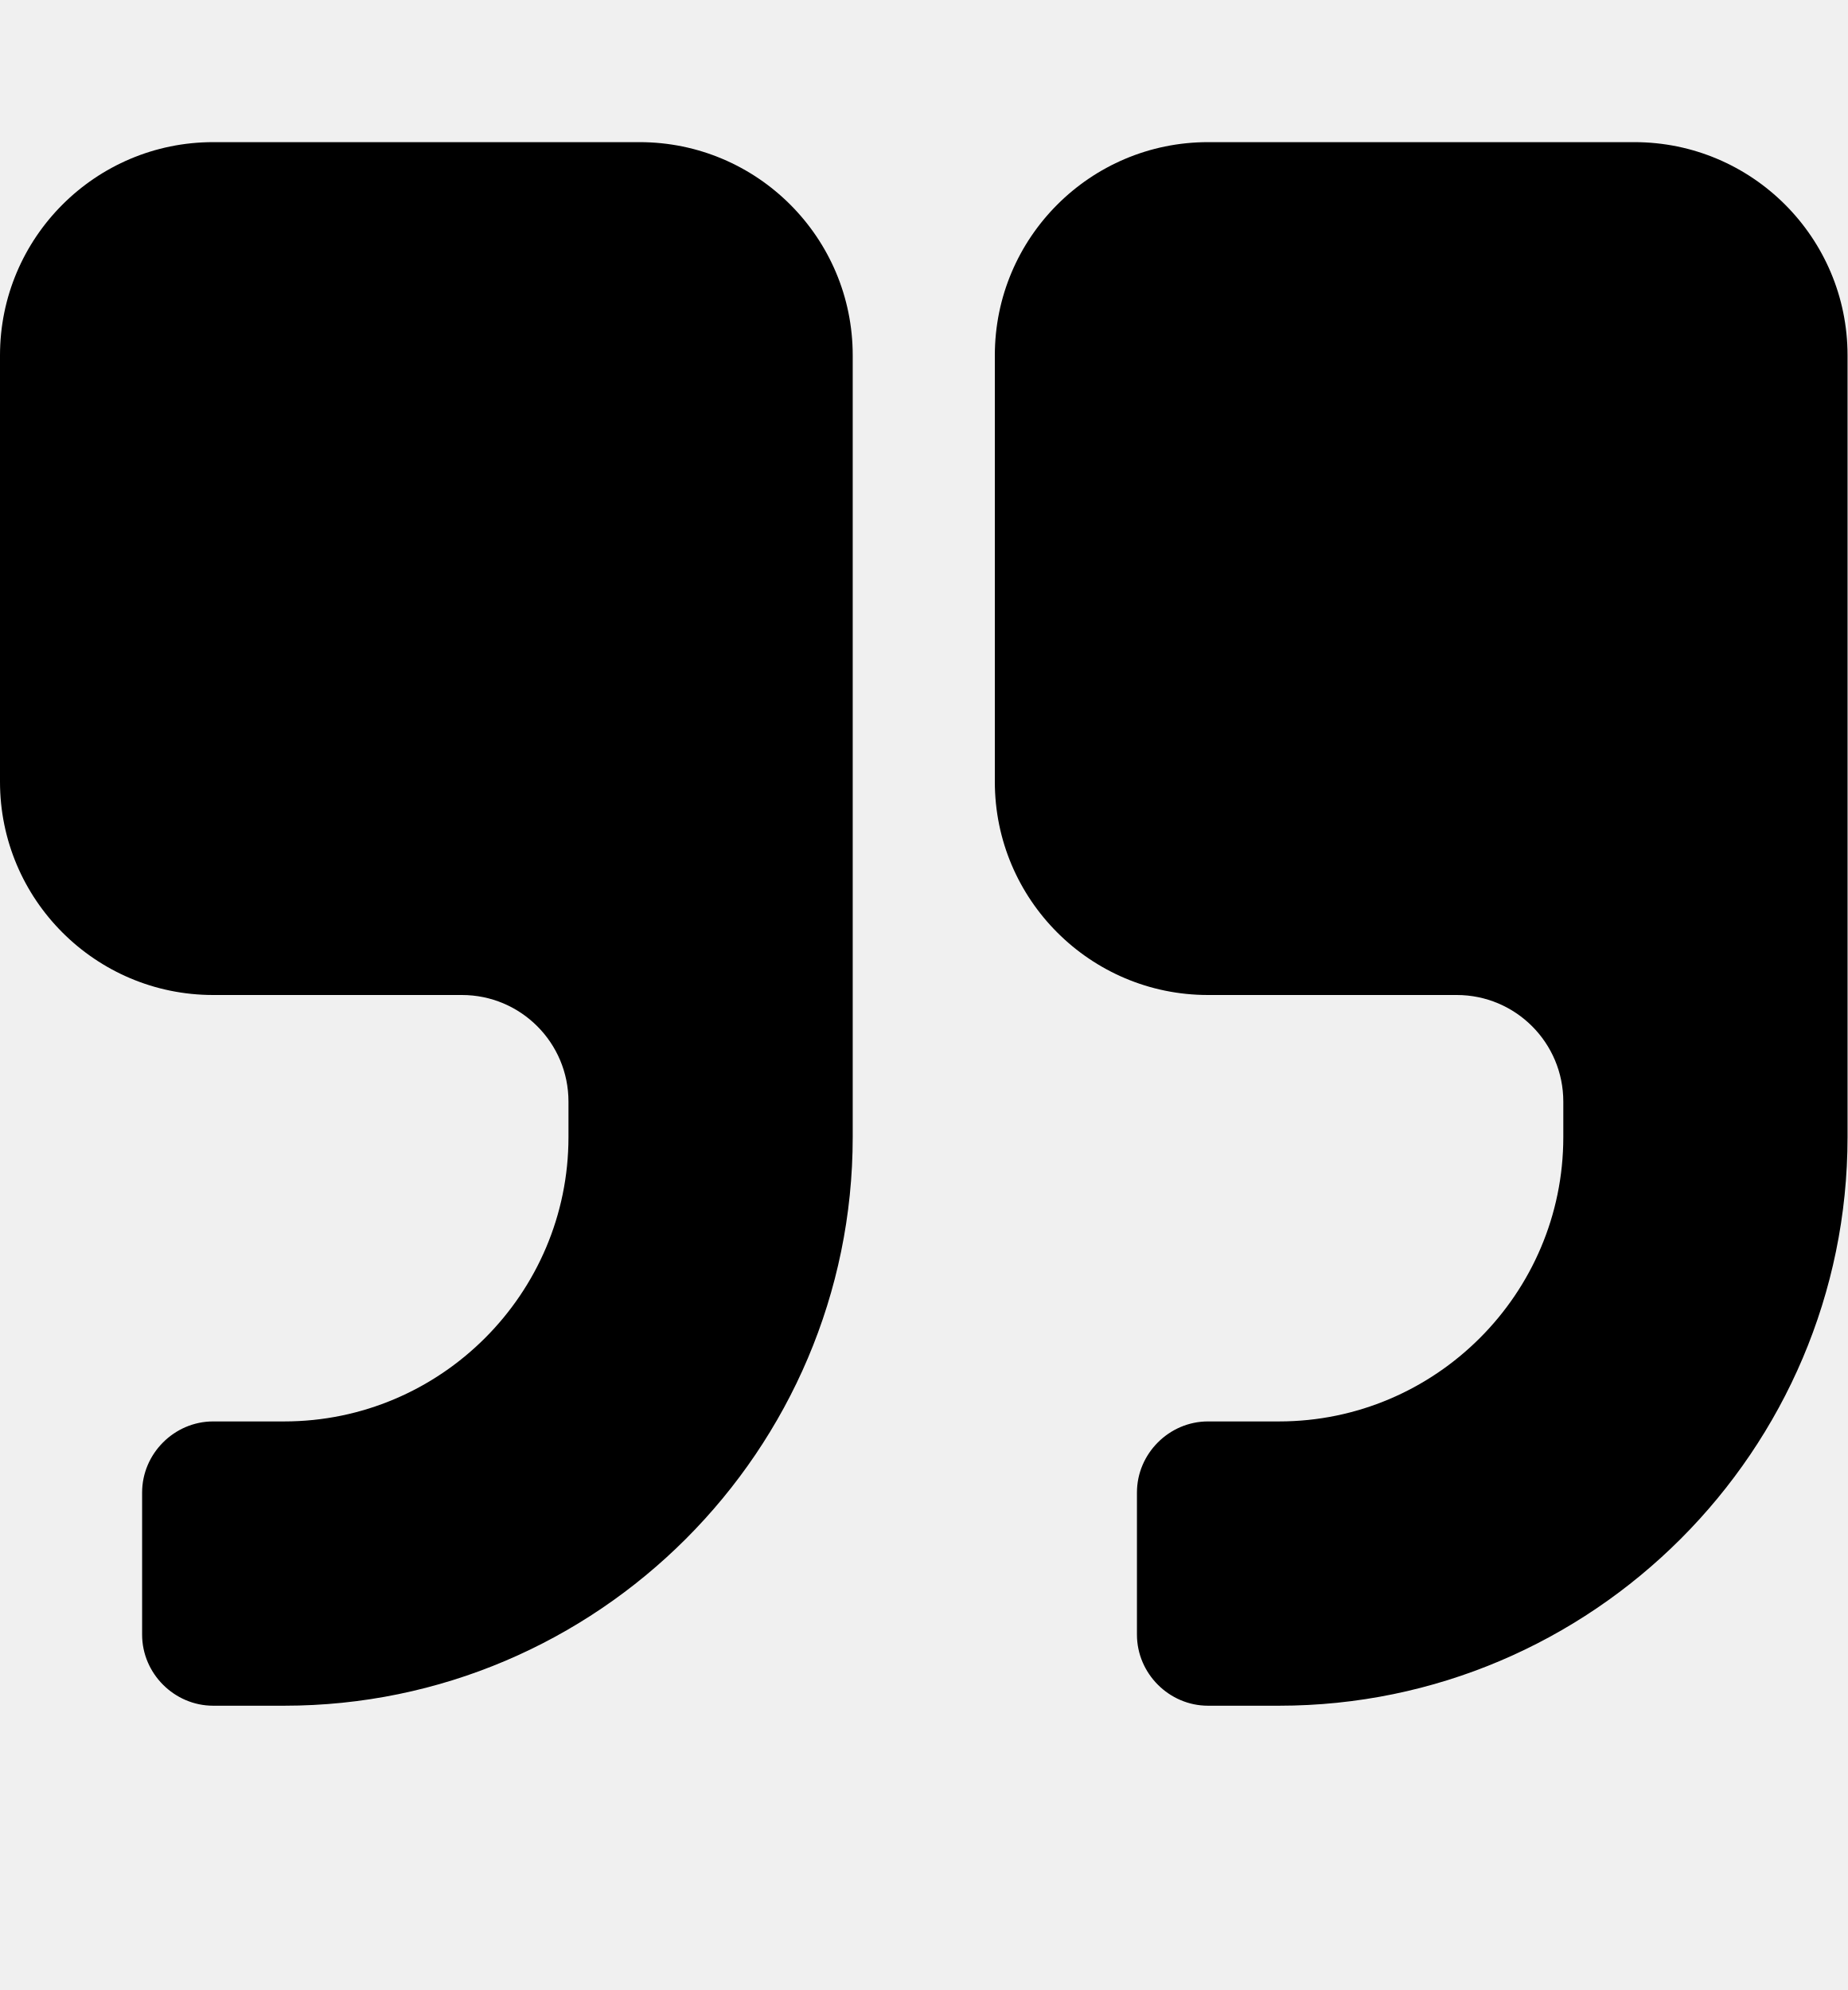
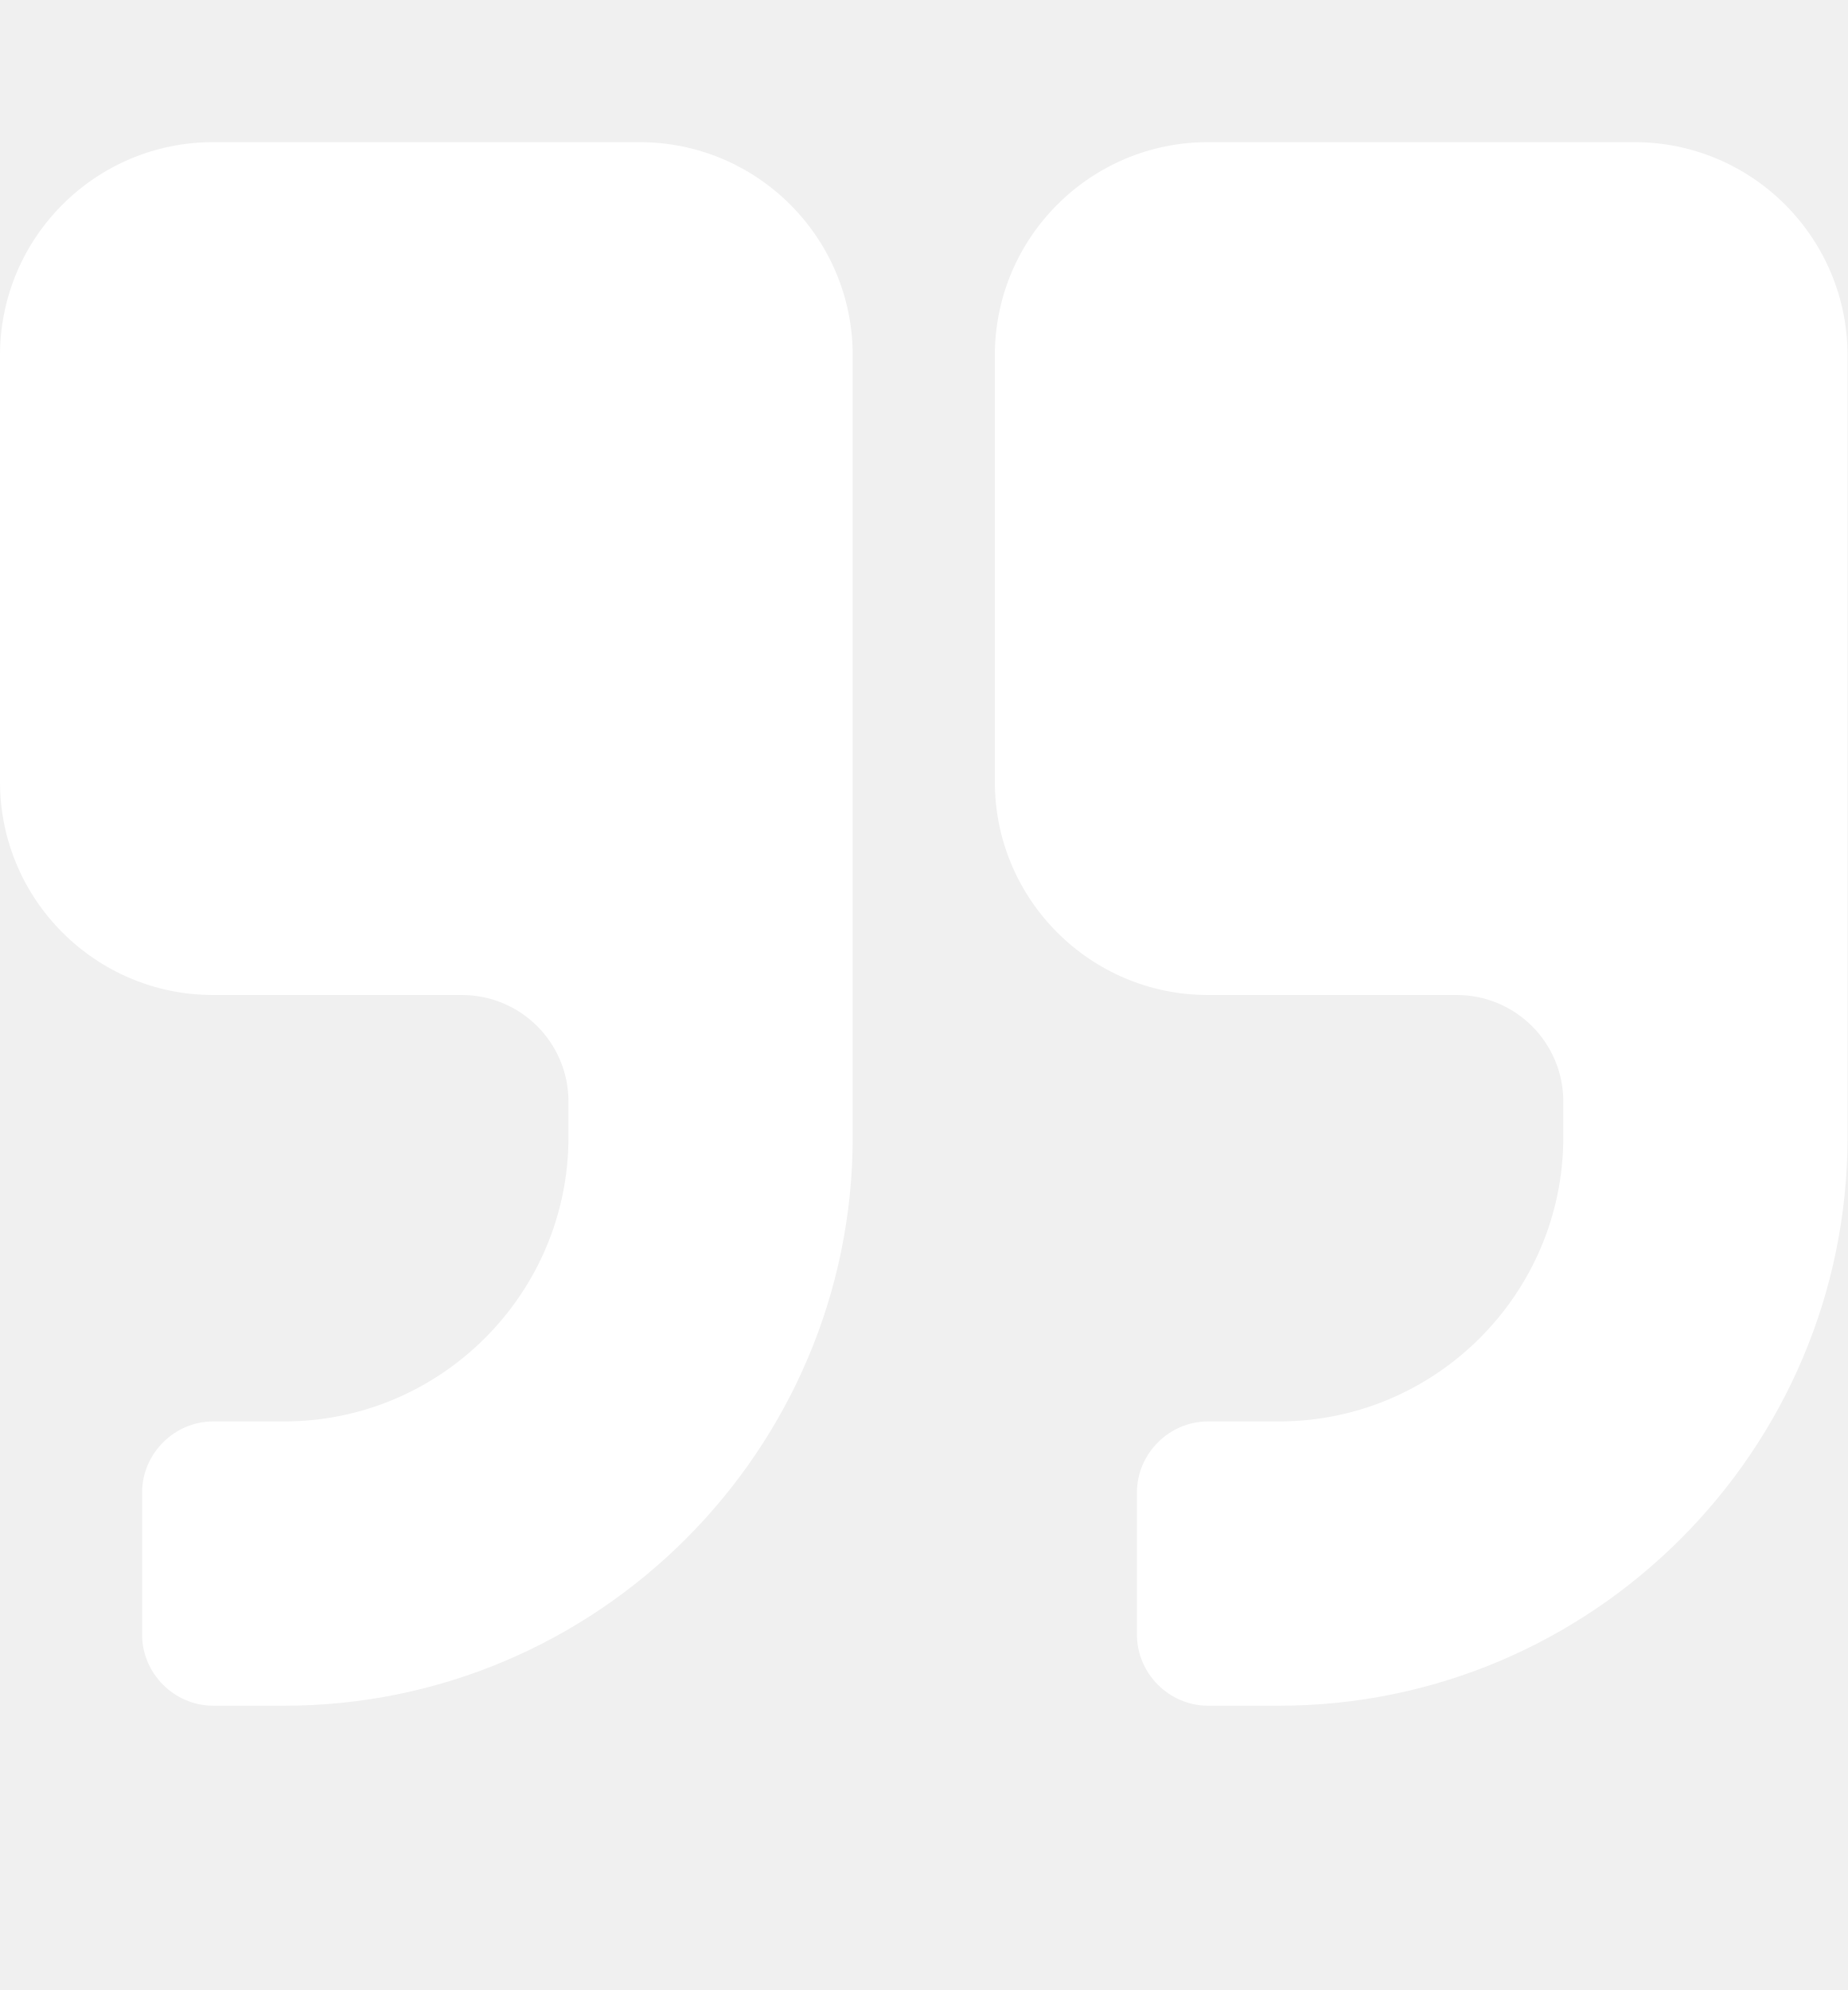
<svg xmlns="http://www.w3.org/2000/svg" width="26" height="28">
-   <path d="M12 5v11c0 4.406-3.594 8-8 8H3c-.547 0-1-.453-1-1v-2c0-.547.453-1 1-1h1c2.203 0 4-1.797 4-4v-.5A1.5 1.5 0 006.5 14H3c-1.656 0-3-1.344-3-3V5c0-1.656 1.344-3 3-3h6c1.656 0 3 1.344 3 3zm14 0v11c0 4.406-3.594 8-8 8h-1c-.547 0-1-.453-1-1v-2c0-.547.453-1 1-1h1c2.203 0 4-1.797 4-4v-.5a1.5 1.5 0 00-1.5-1.5H17c-1.656 0-3-1.344-3-3V5c0-1.656 1.344-3 3-3h6c1.656 0 3 1.344 3 3z" />
+   <path fill="#ffffff" d="M12 5v11c0 4.406-3.594 8-8 8H3c-.547 0-1-.453-1-1v-2c0-.547.453-1 1-1h1c2.203 0 4-1.797 4-4v-.5A1.5 1.5 0 006.5 14H3c-1.656 0-3-1.344-3-3V5c0-1.656 1.344-3 3-3h6c1.656 0 3 1.344 3 3zm14 0v11c0 4.406-3.594 8-8 8h-1c-.547 0-1-.453-1-1v-2c0-.547.453-1 1-1h1c2.203 0 4-1.797 4-4v-.5a1.5 1.5 0 00-1.5-1.5H17c-1.656 0-3-1.344-3-3V5c0-1.656 1.344-3 3-3h6c1.656 0 3 1.344 3 3z" />
</svg>
